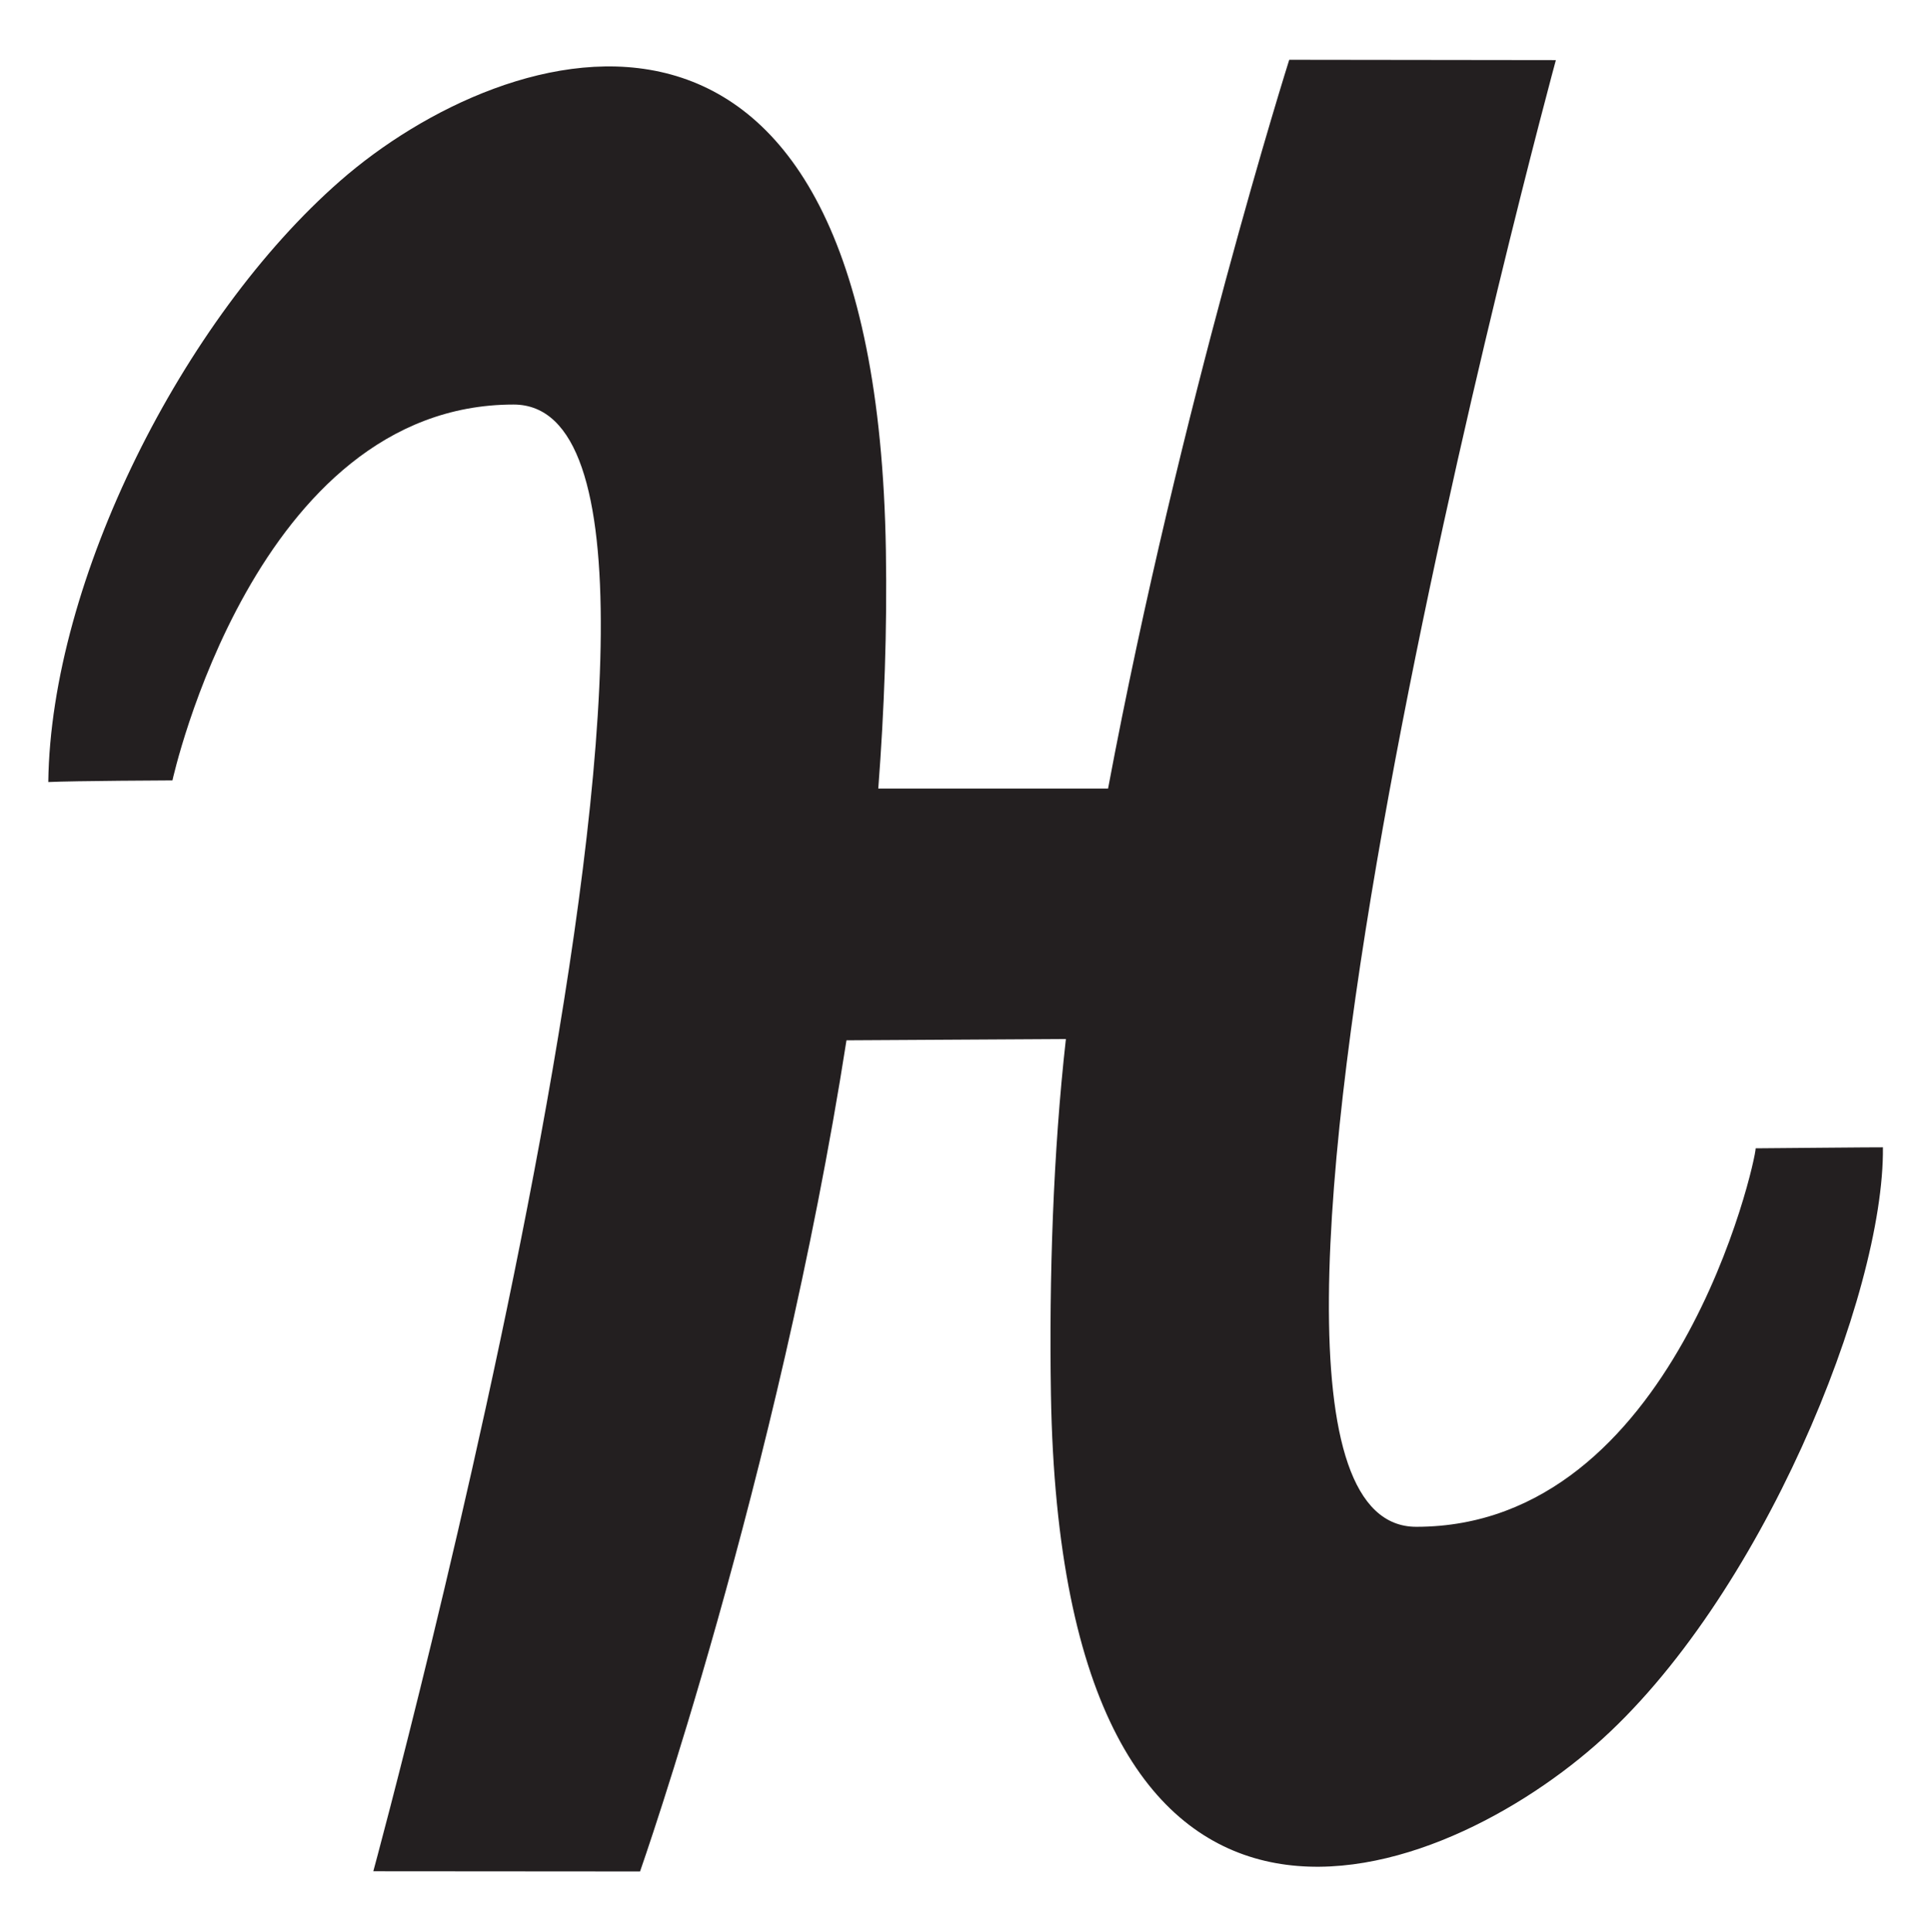
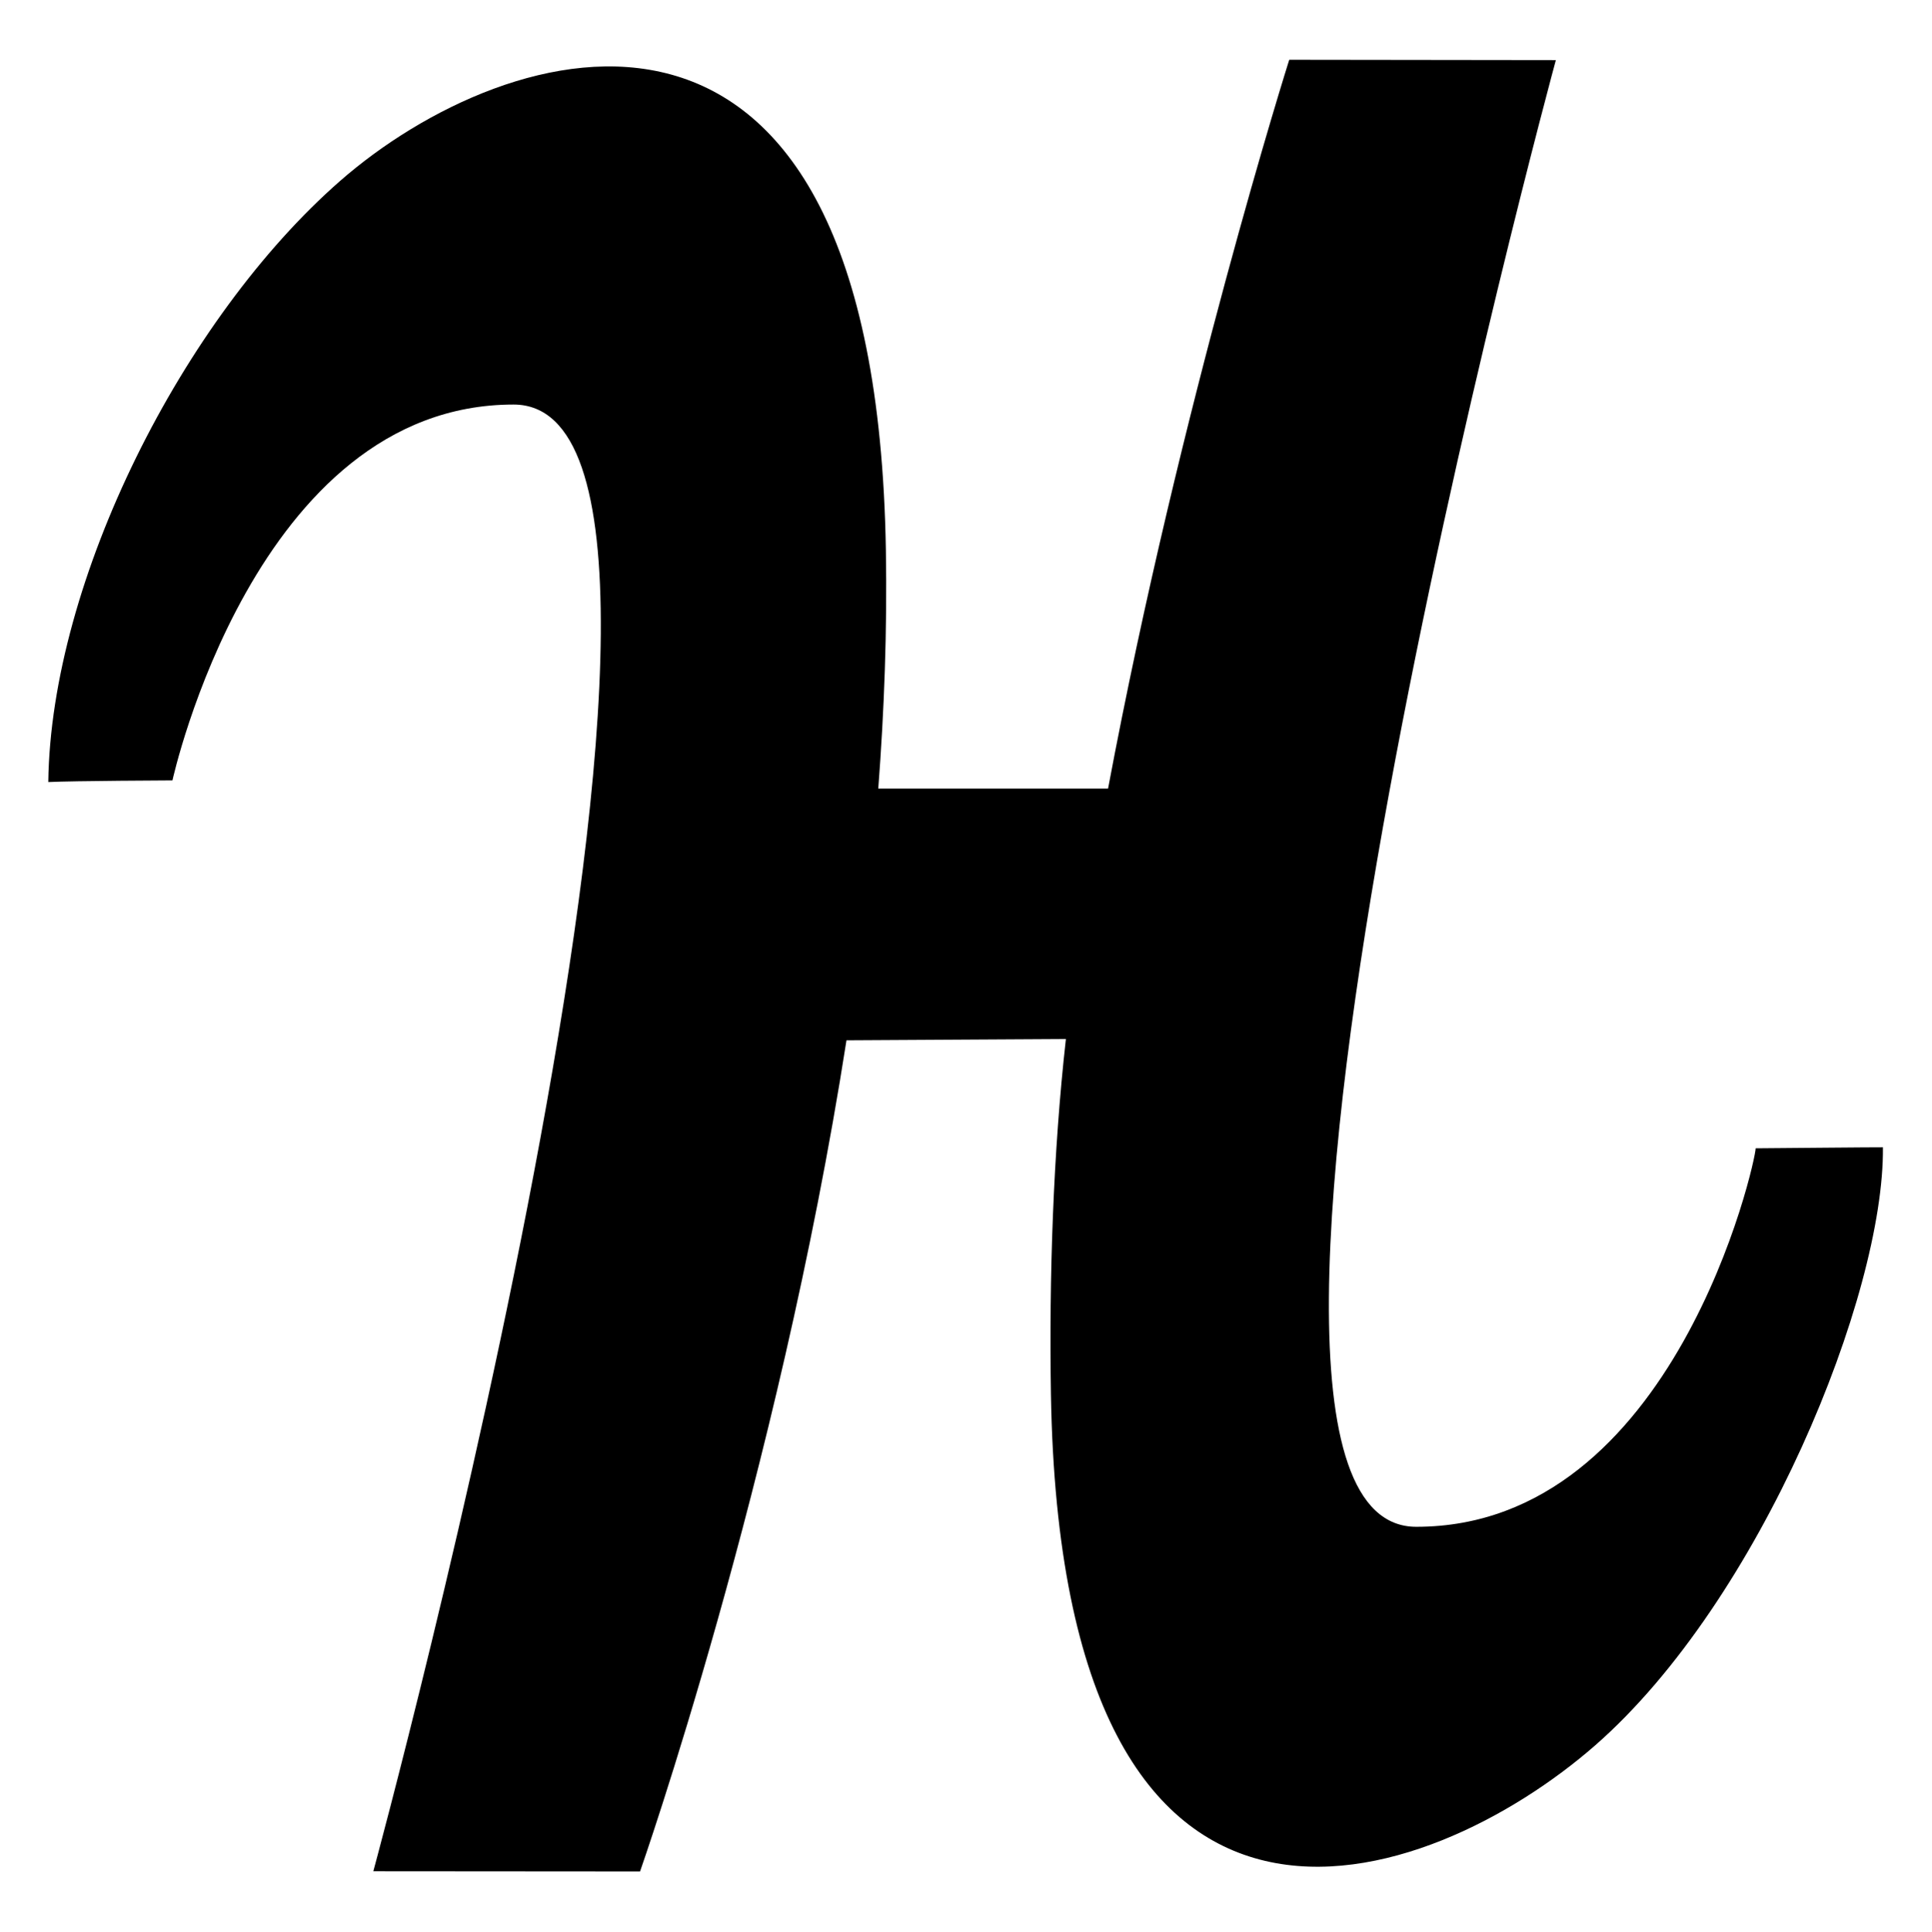
<svg xmlns="http://www.w3.org/2000/svg" version="1.1" id="Layer_1" x="0px" y="0px" width="283.465px" height="283.465px" viewBox="0 0 283.465 283.465" enable-background="new 0 0 283.465 283.465" xml:space="preserve">
-   <g id="Page-1">
-     <path id="H-Red" fill="#231F20" d="M207.881,224.104c-37.979,0,20.488-215.278,20.488-215.278l-39.135-0.05   c0,0-16.021,50.669-26.592,106.972h-33.729c0.885-11.578,1.311-23.295,1.117-34.943C128.51-11.884,74.221,5.285,49.92,26.557   C26.813,46.781,7.461,85.201,7.088,114.789c3.68-0.18,18.223-0.242,18.223-0.242s12.092-55.168,50.068-55.168   c37.971,0-20.584,215.282-20.584,215.282l39.152,0.029c0,0,20.236-57.635,30.299-121.994l32.207-0.186   c-1.875,16.654-2.473,35.047-2.197,52.127c1.525,92.689,55.604,72.799,79.906,51.529c24.303-21.273,42.438-66.193,42.213-87.762   c0.029-0.025-18.459,0.148-18.682,0.145C257.758,170.252,245.852,224.104,207.881,224.104z" />
+   <defs id="defs1" />
+   <g id="Page-1" style="fill:#000000">
+     <path id="H-Red" fill="#231F20" d="M207.881,224.104c-37.979,0,20.488-215.278,20.488-215.278l-39.135-0.05   c0,0-16.021,50.669-26.592,106.972h-33.729c0.885-11.578,1.311-23.295,1.117-34.943C128.51-11.884,74.221,5.285,49.92,26.557   C26.813,46.781,7.461,85.201,7.088,114.789c3.68-0.18,18.223-0.242,18.223-0.242s12.092-55.168,50.068-55.168   c37.971,0-20.584,215.282-20.584,215.282l39.152,0.029c0,0,20.236-57.635,30.299-121.994l32.207-0.186   c-1.875,16.654-2.473,35.047-2.197,52.127c1.525,92.689,55.604,72.799,79.906,51.529c24.303-21.273,42.438-66.193,42.213-87.762   c0.029-0.025-18.459,0.148-18.682,0.145C257.758,170.252,245.852,224.104,207.881,224.104z" style="fill:#000000" />
  </g>
</svg>
